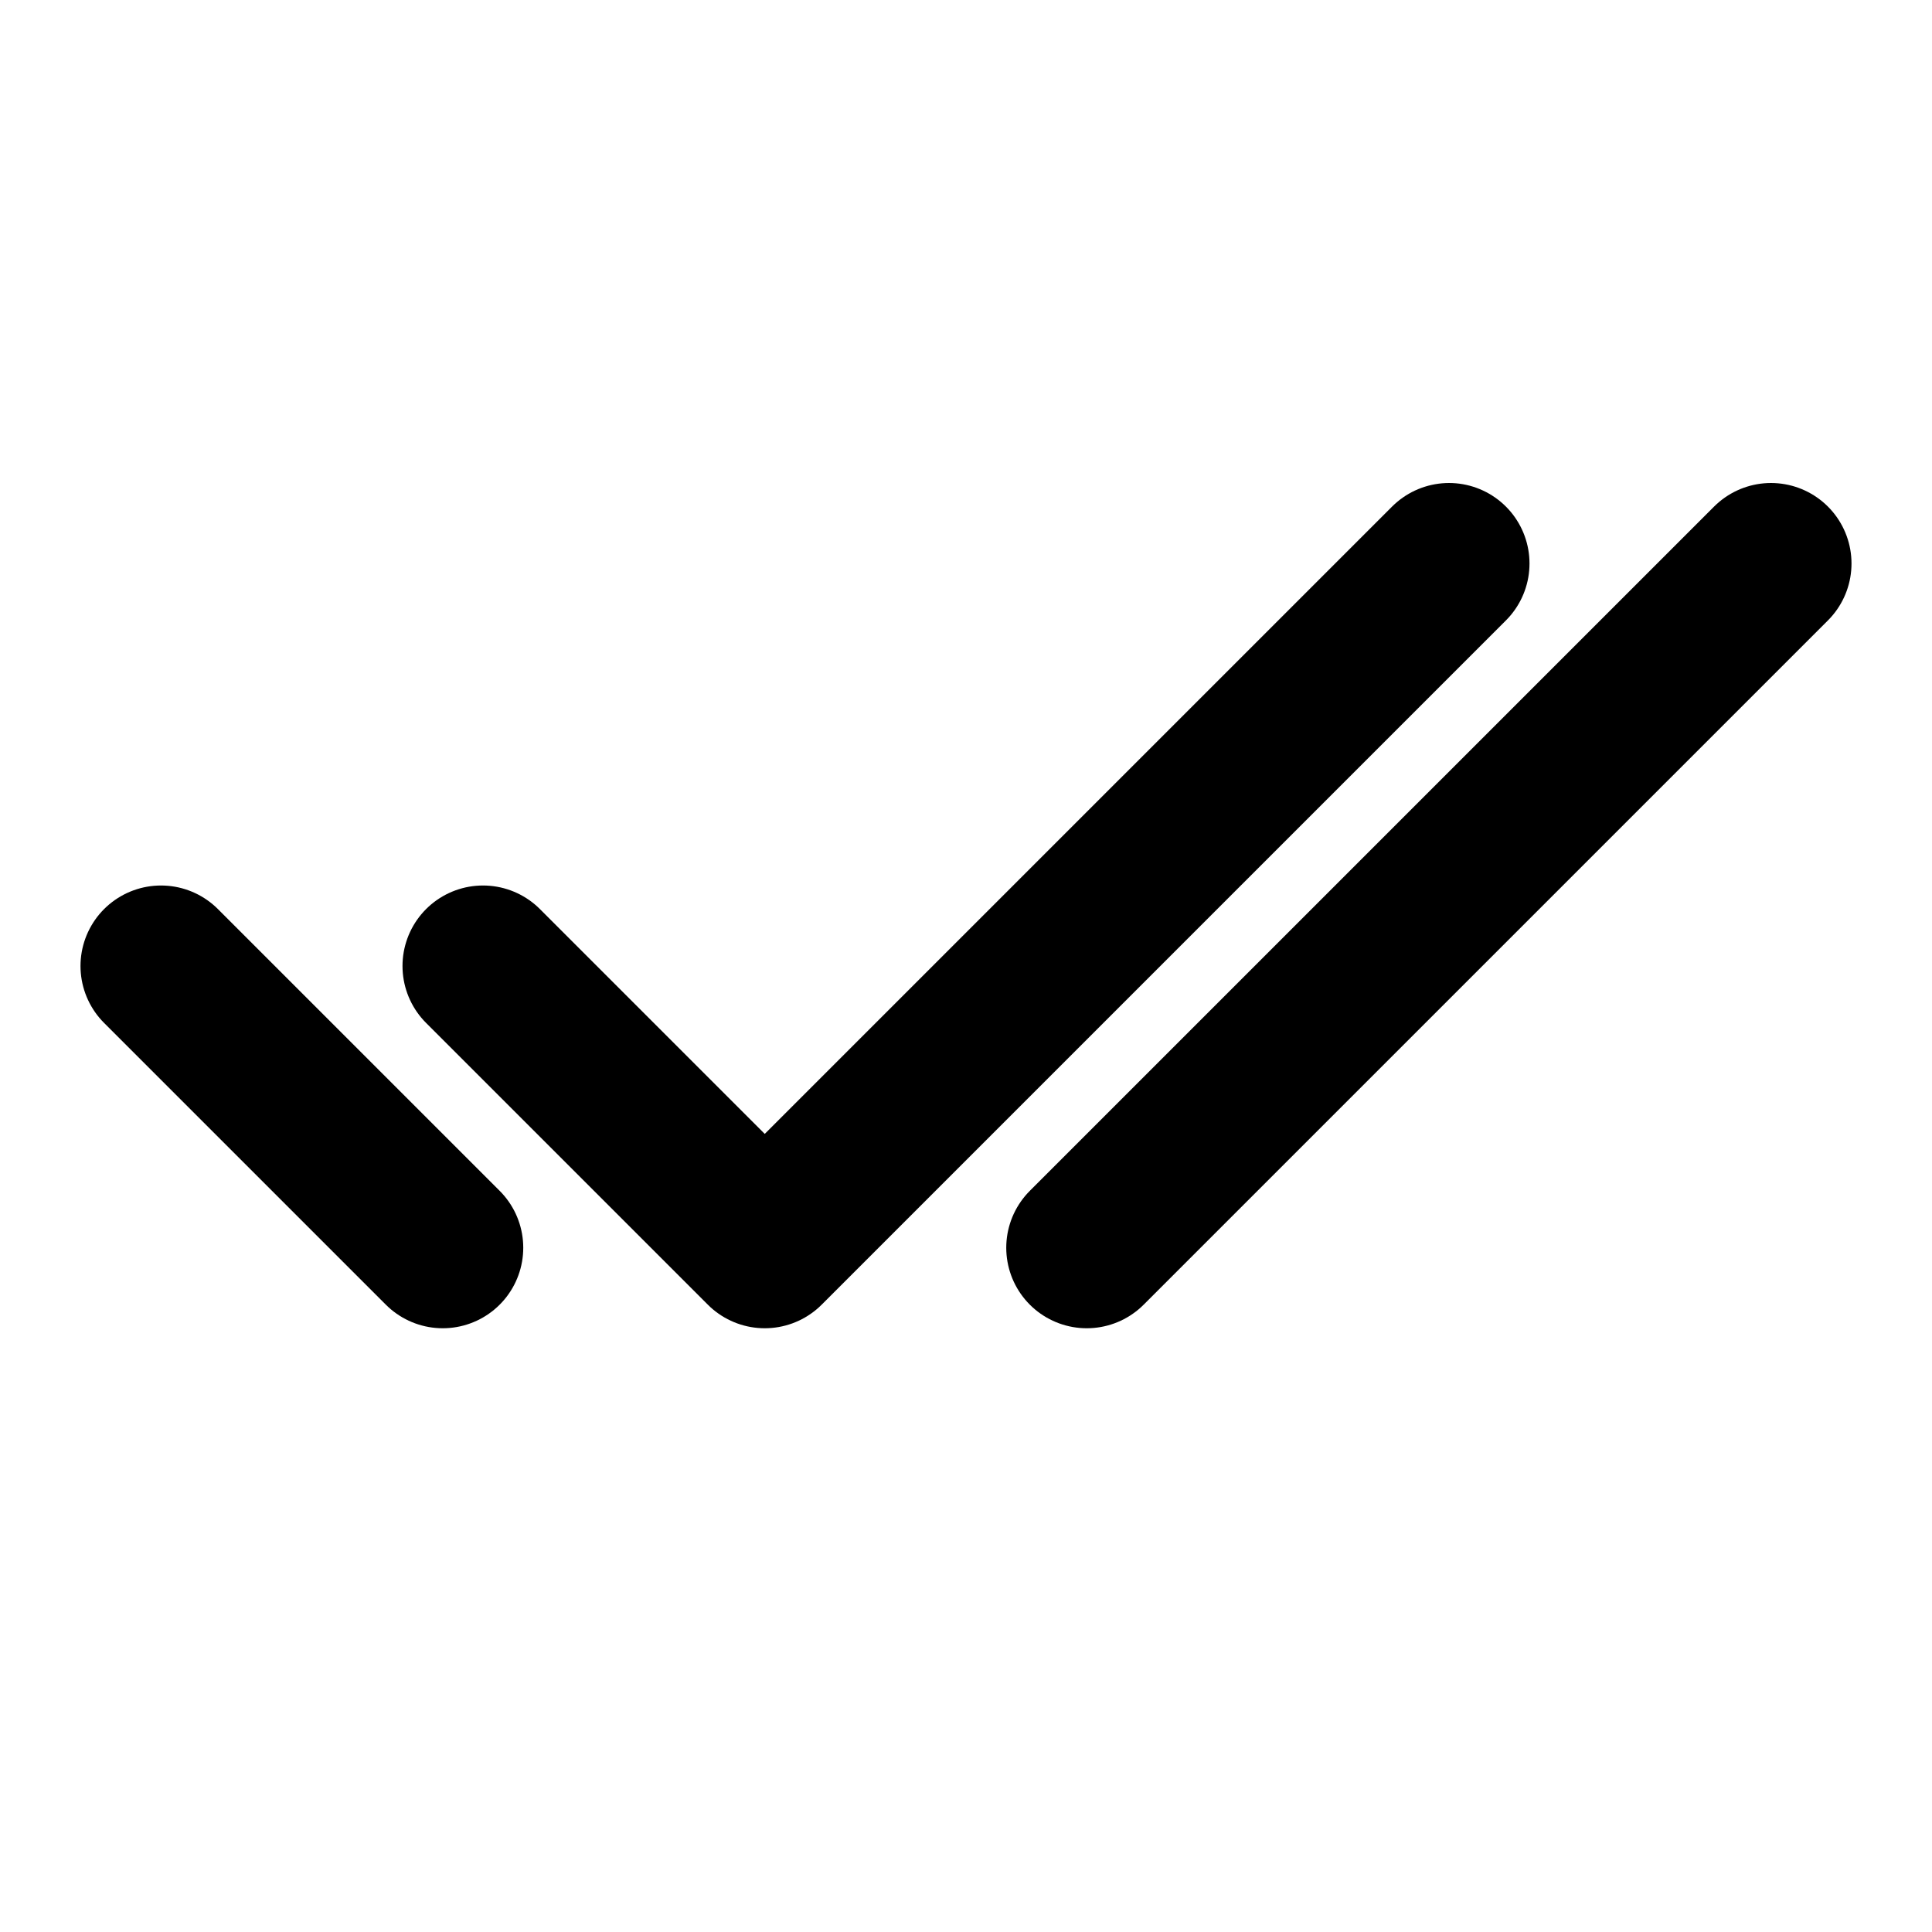
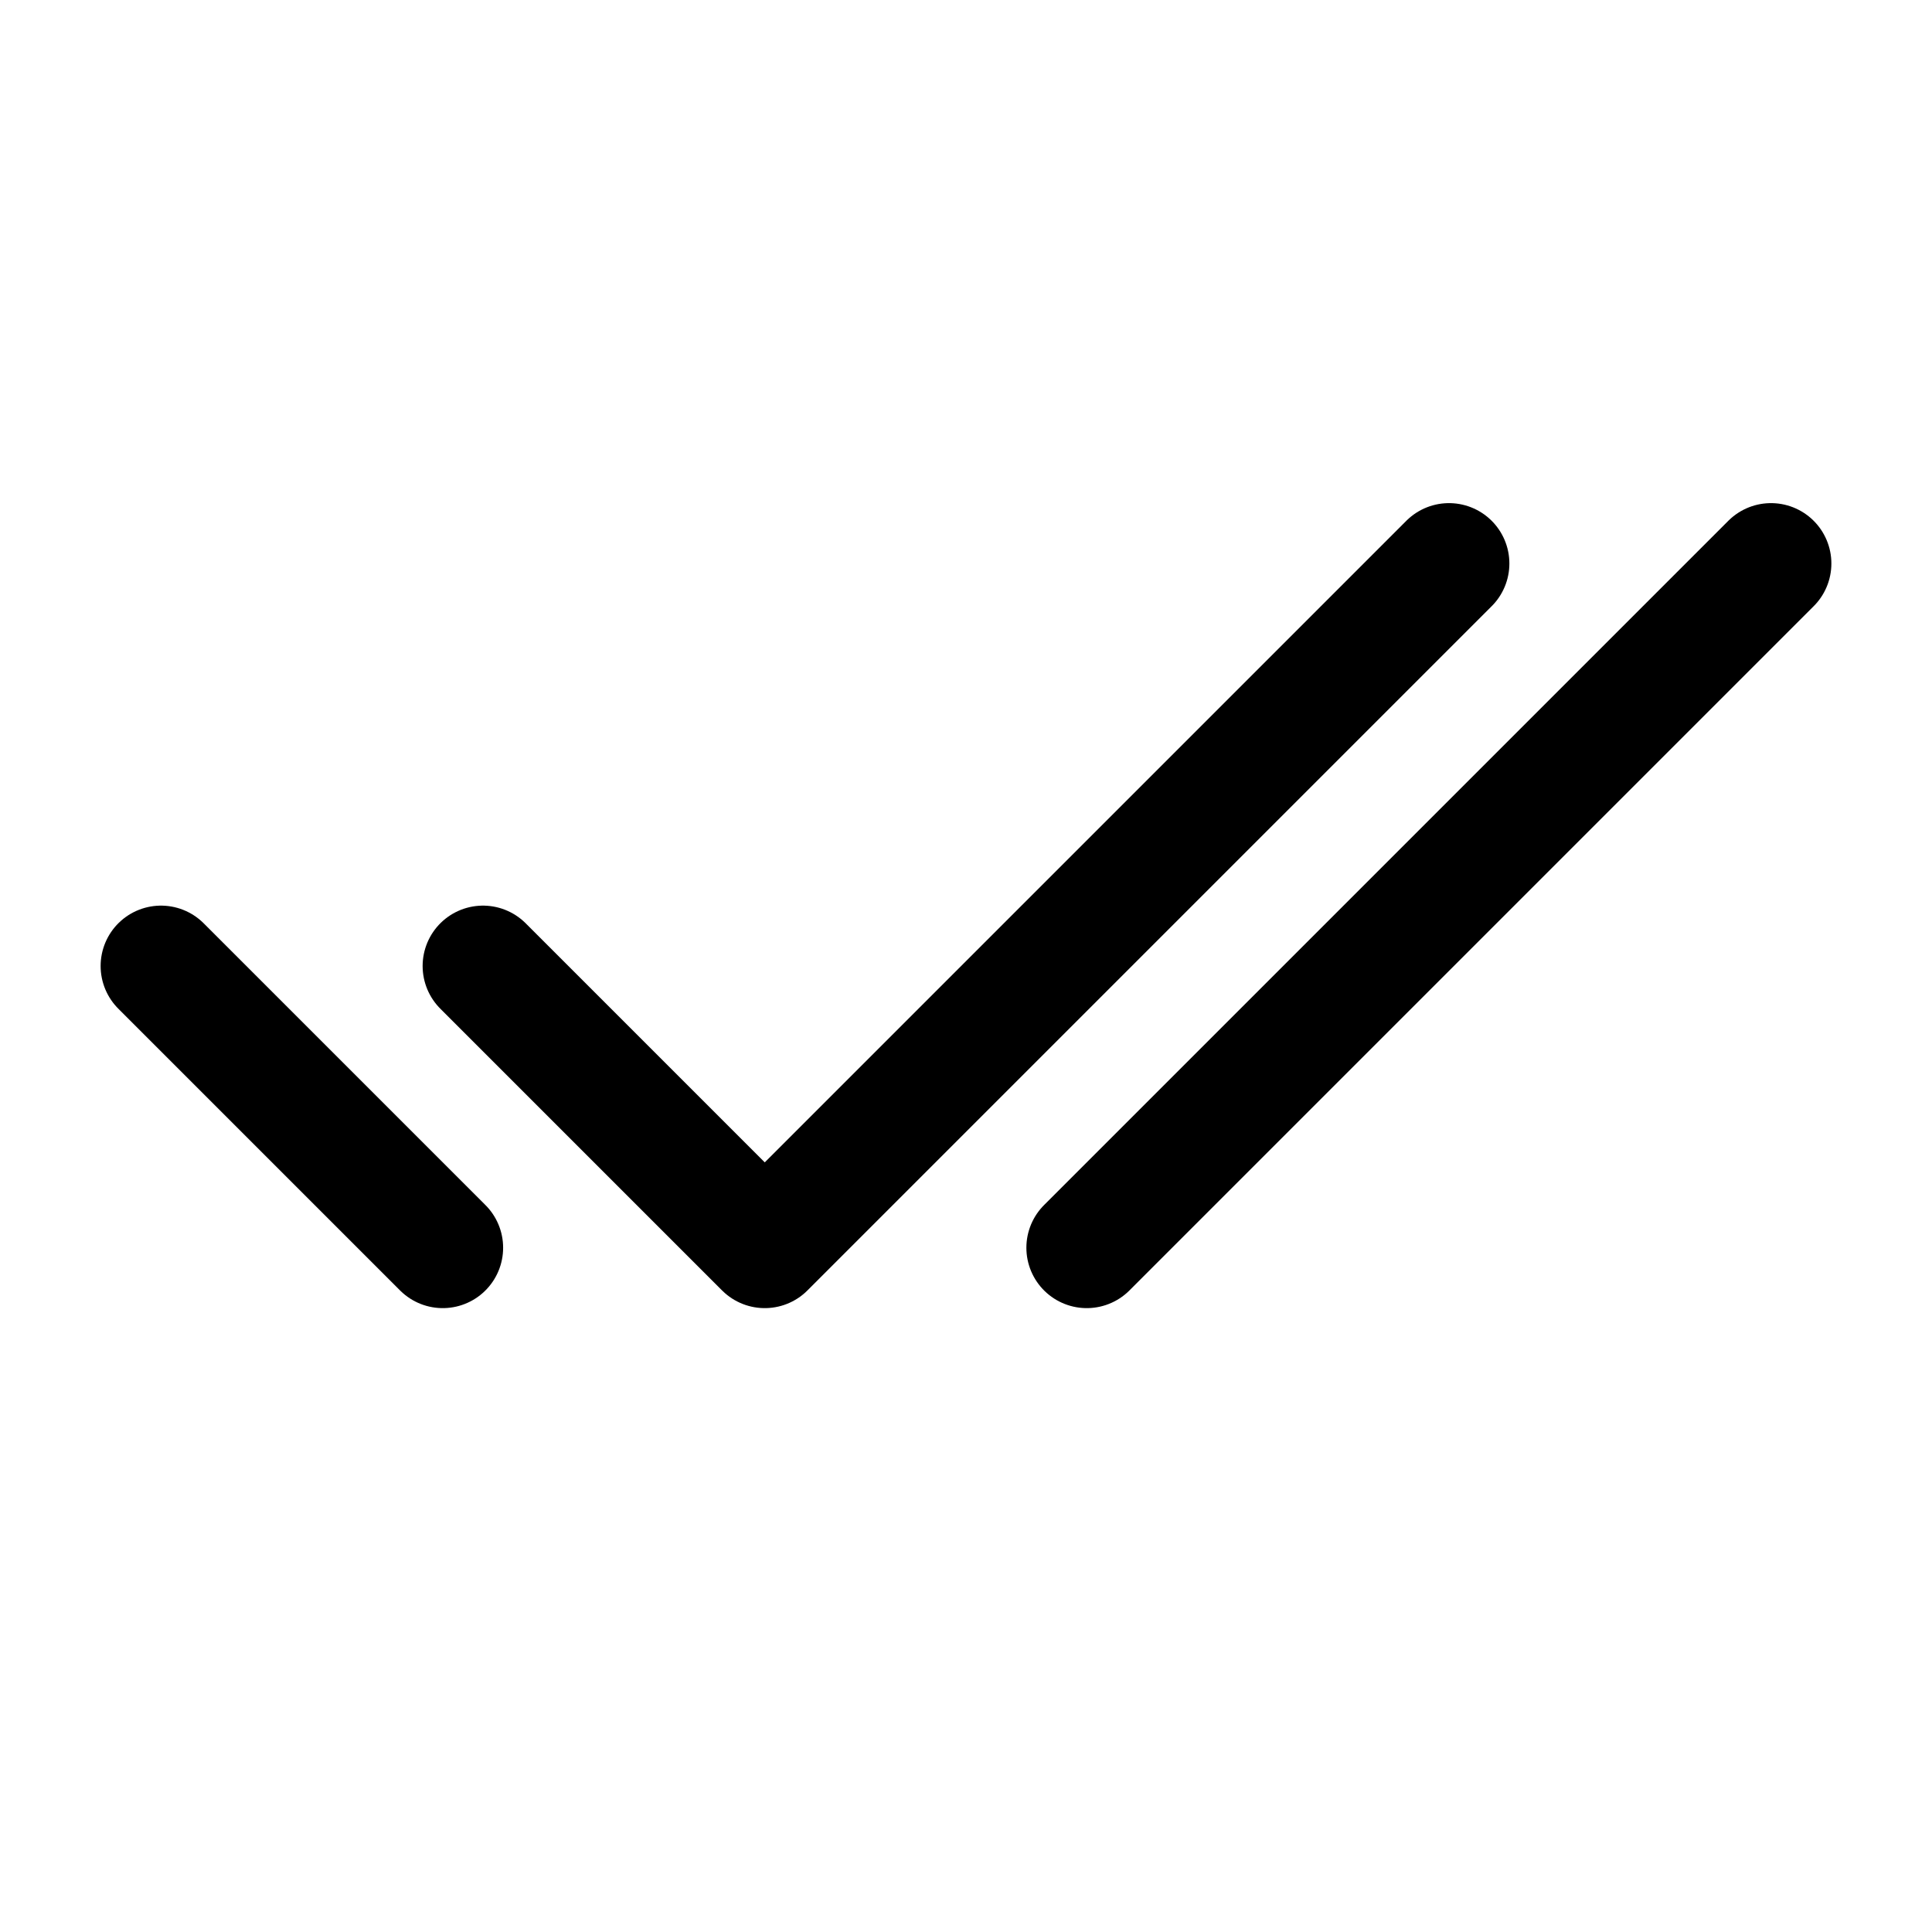
- <svg xmlns="http://www.w3.org/2000/svg" width="24" height="24" viewBox="0 0 24 24" fill="none" stroke="#000000" stroke-width="2" stroke-linecap="round" stroke-linejoin="round">
+ <svg xmlns="http://www.w3.org/2000/svg" width="24" height="24" viewBox="0 0 24 24" fill="none" stroke="#000000" stroke-width="1.5" stroke-linecap="round" stroke-linejoin="round">
  <path d="M18 7l-8.5 8.5L6 12" />
  <path d="M22 7l-8.5 8.5" />
  <path d="M2 12l3.5 3.5" />
</svg>
